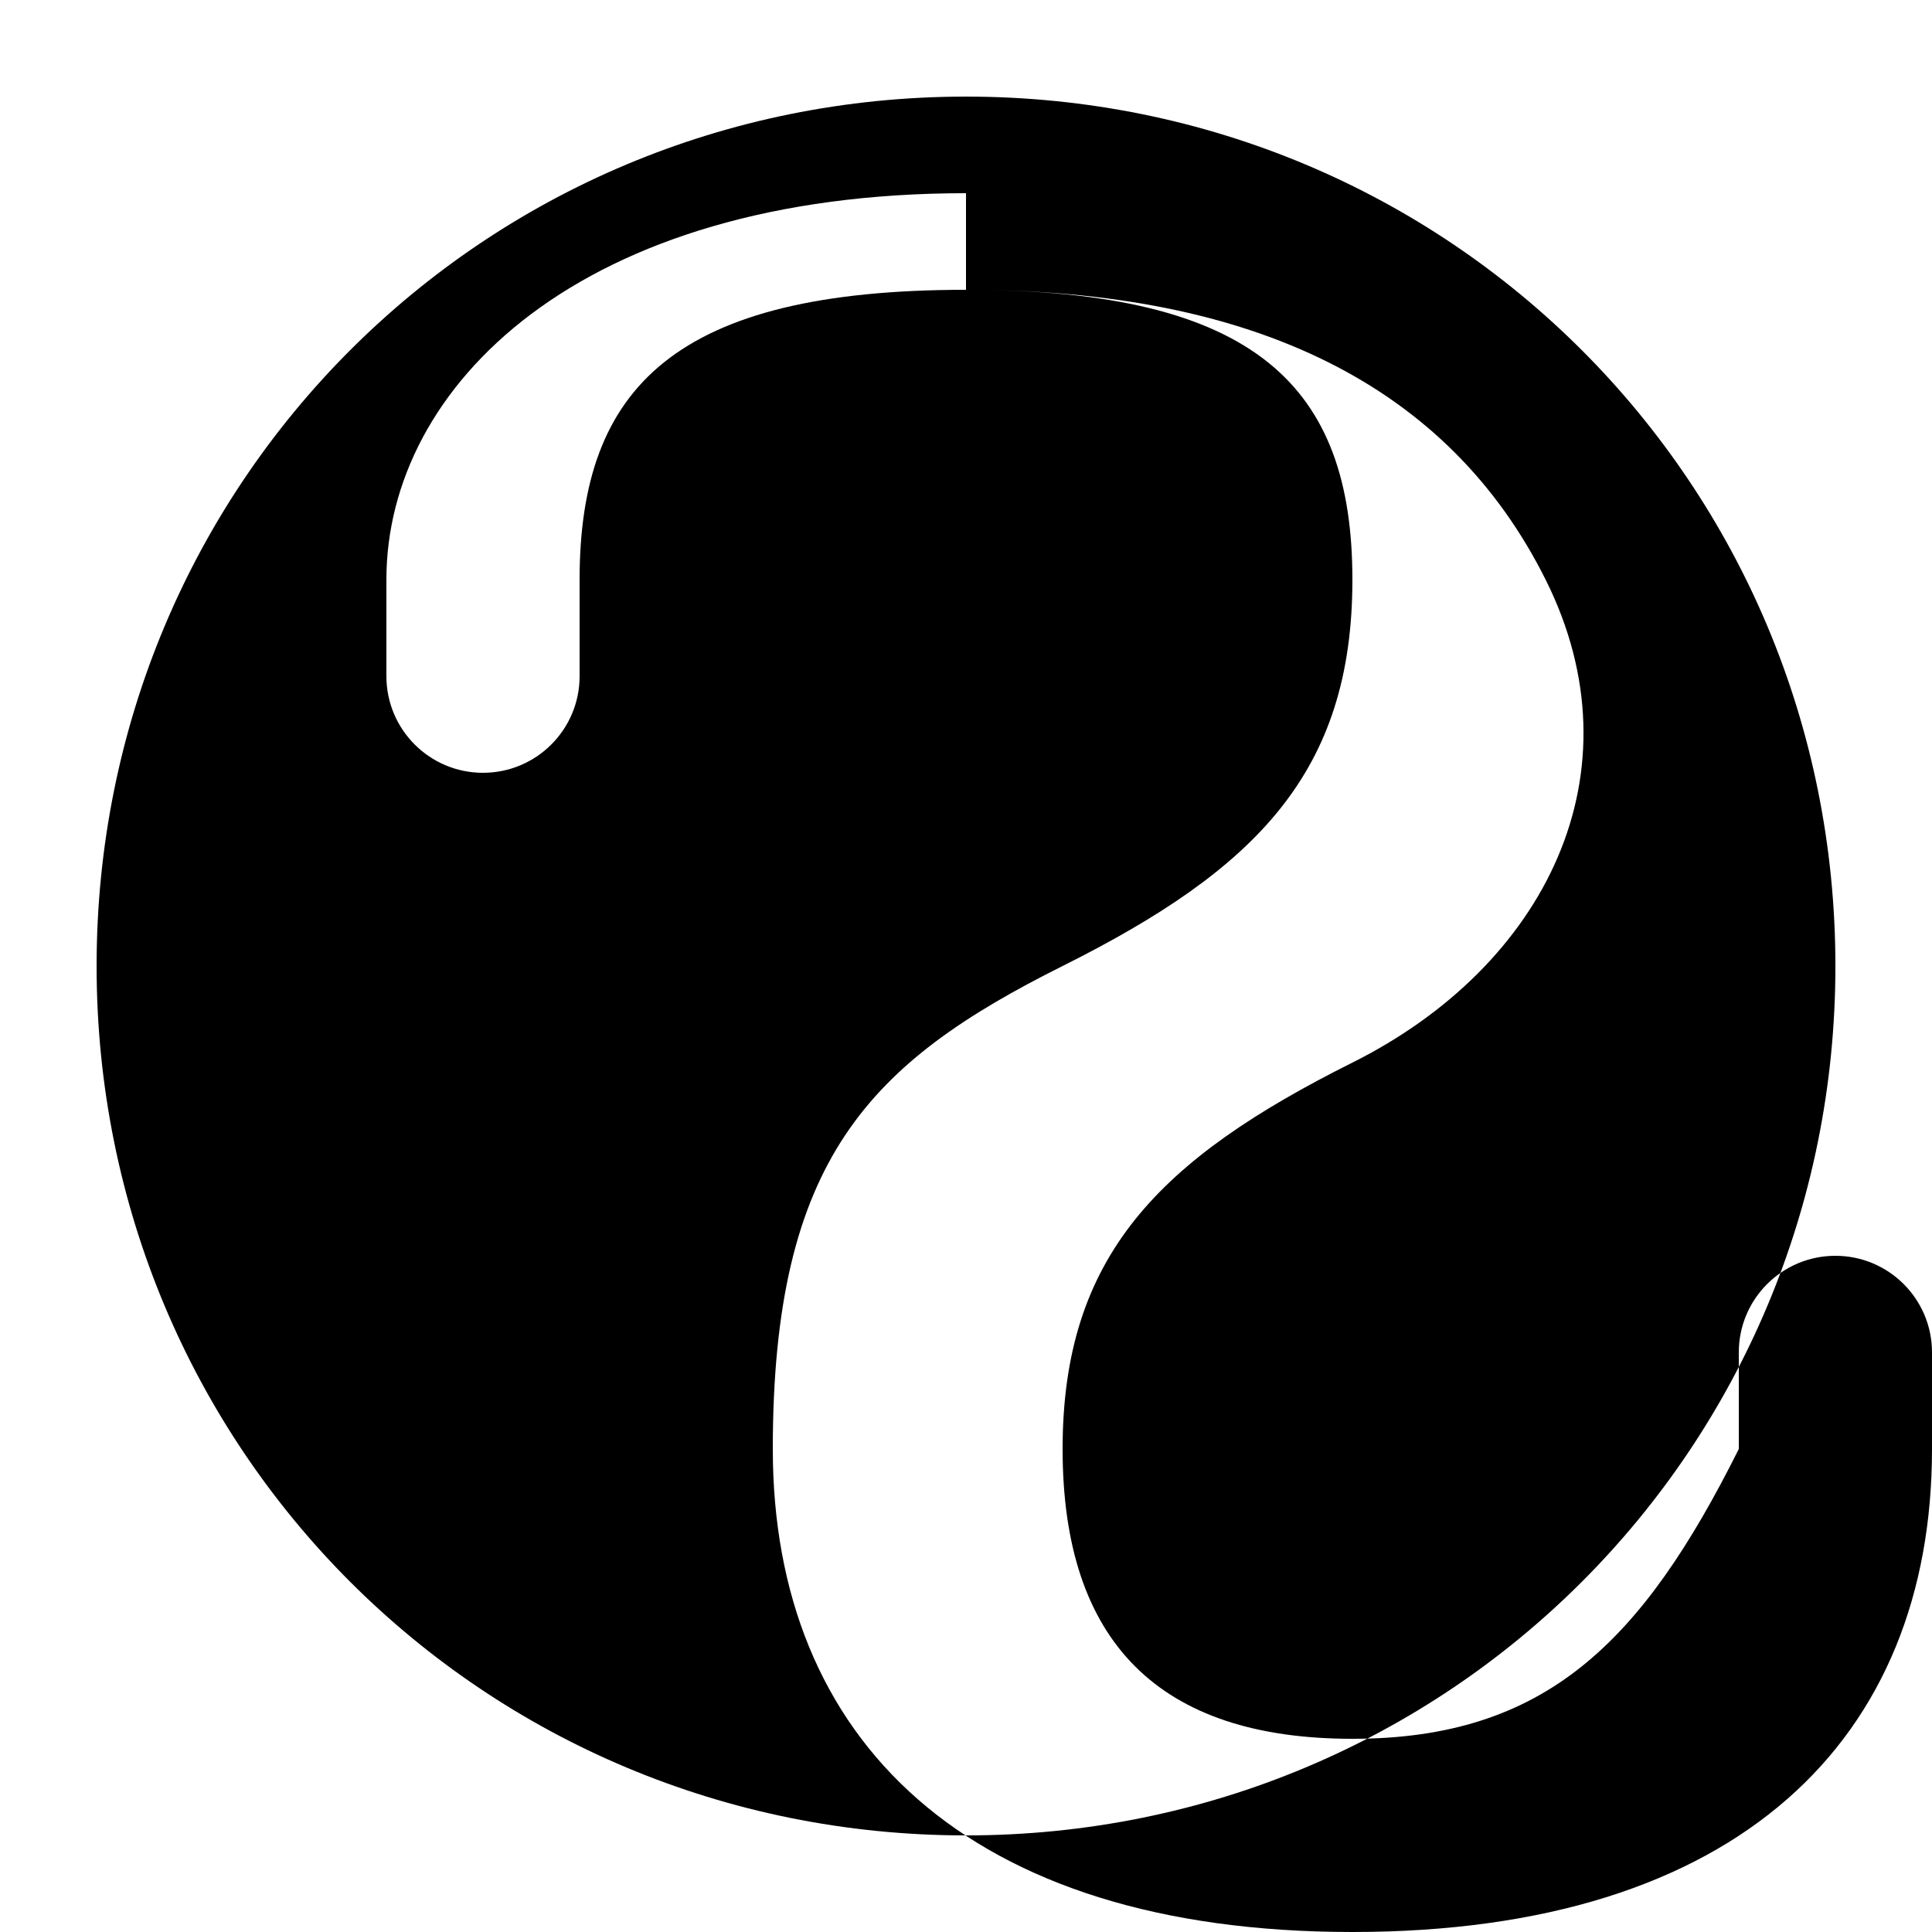
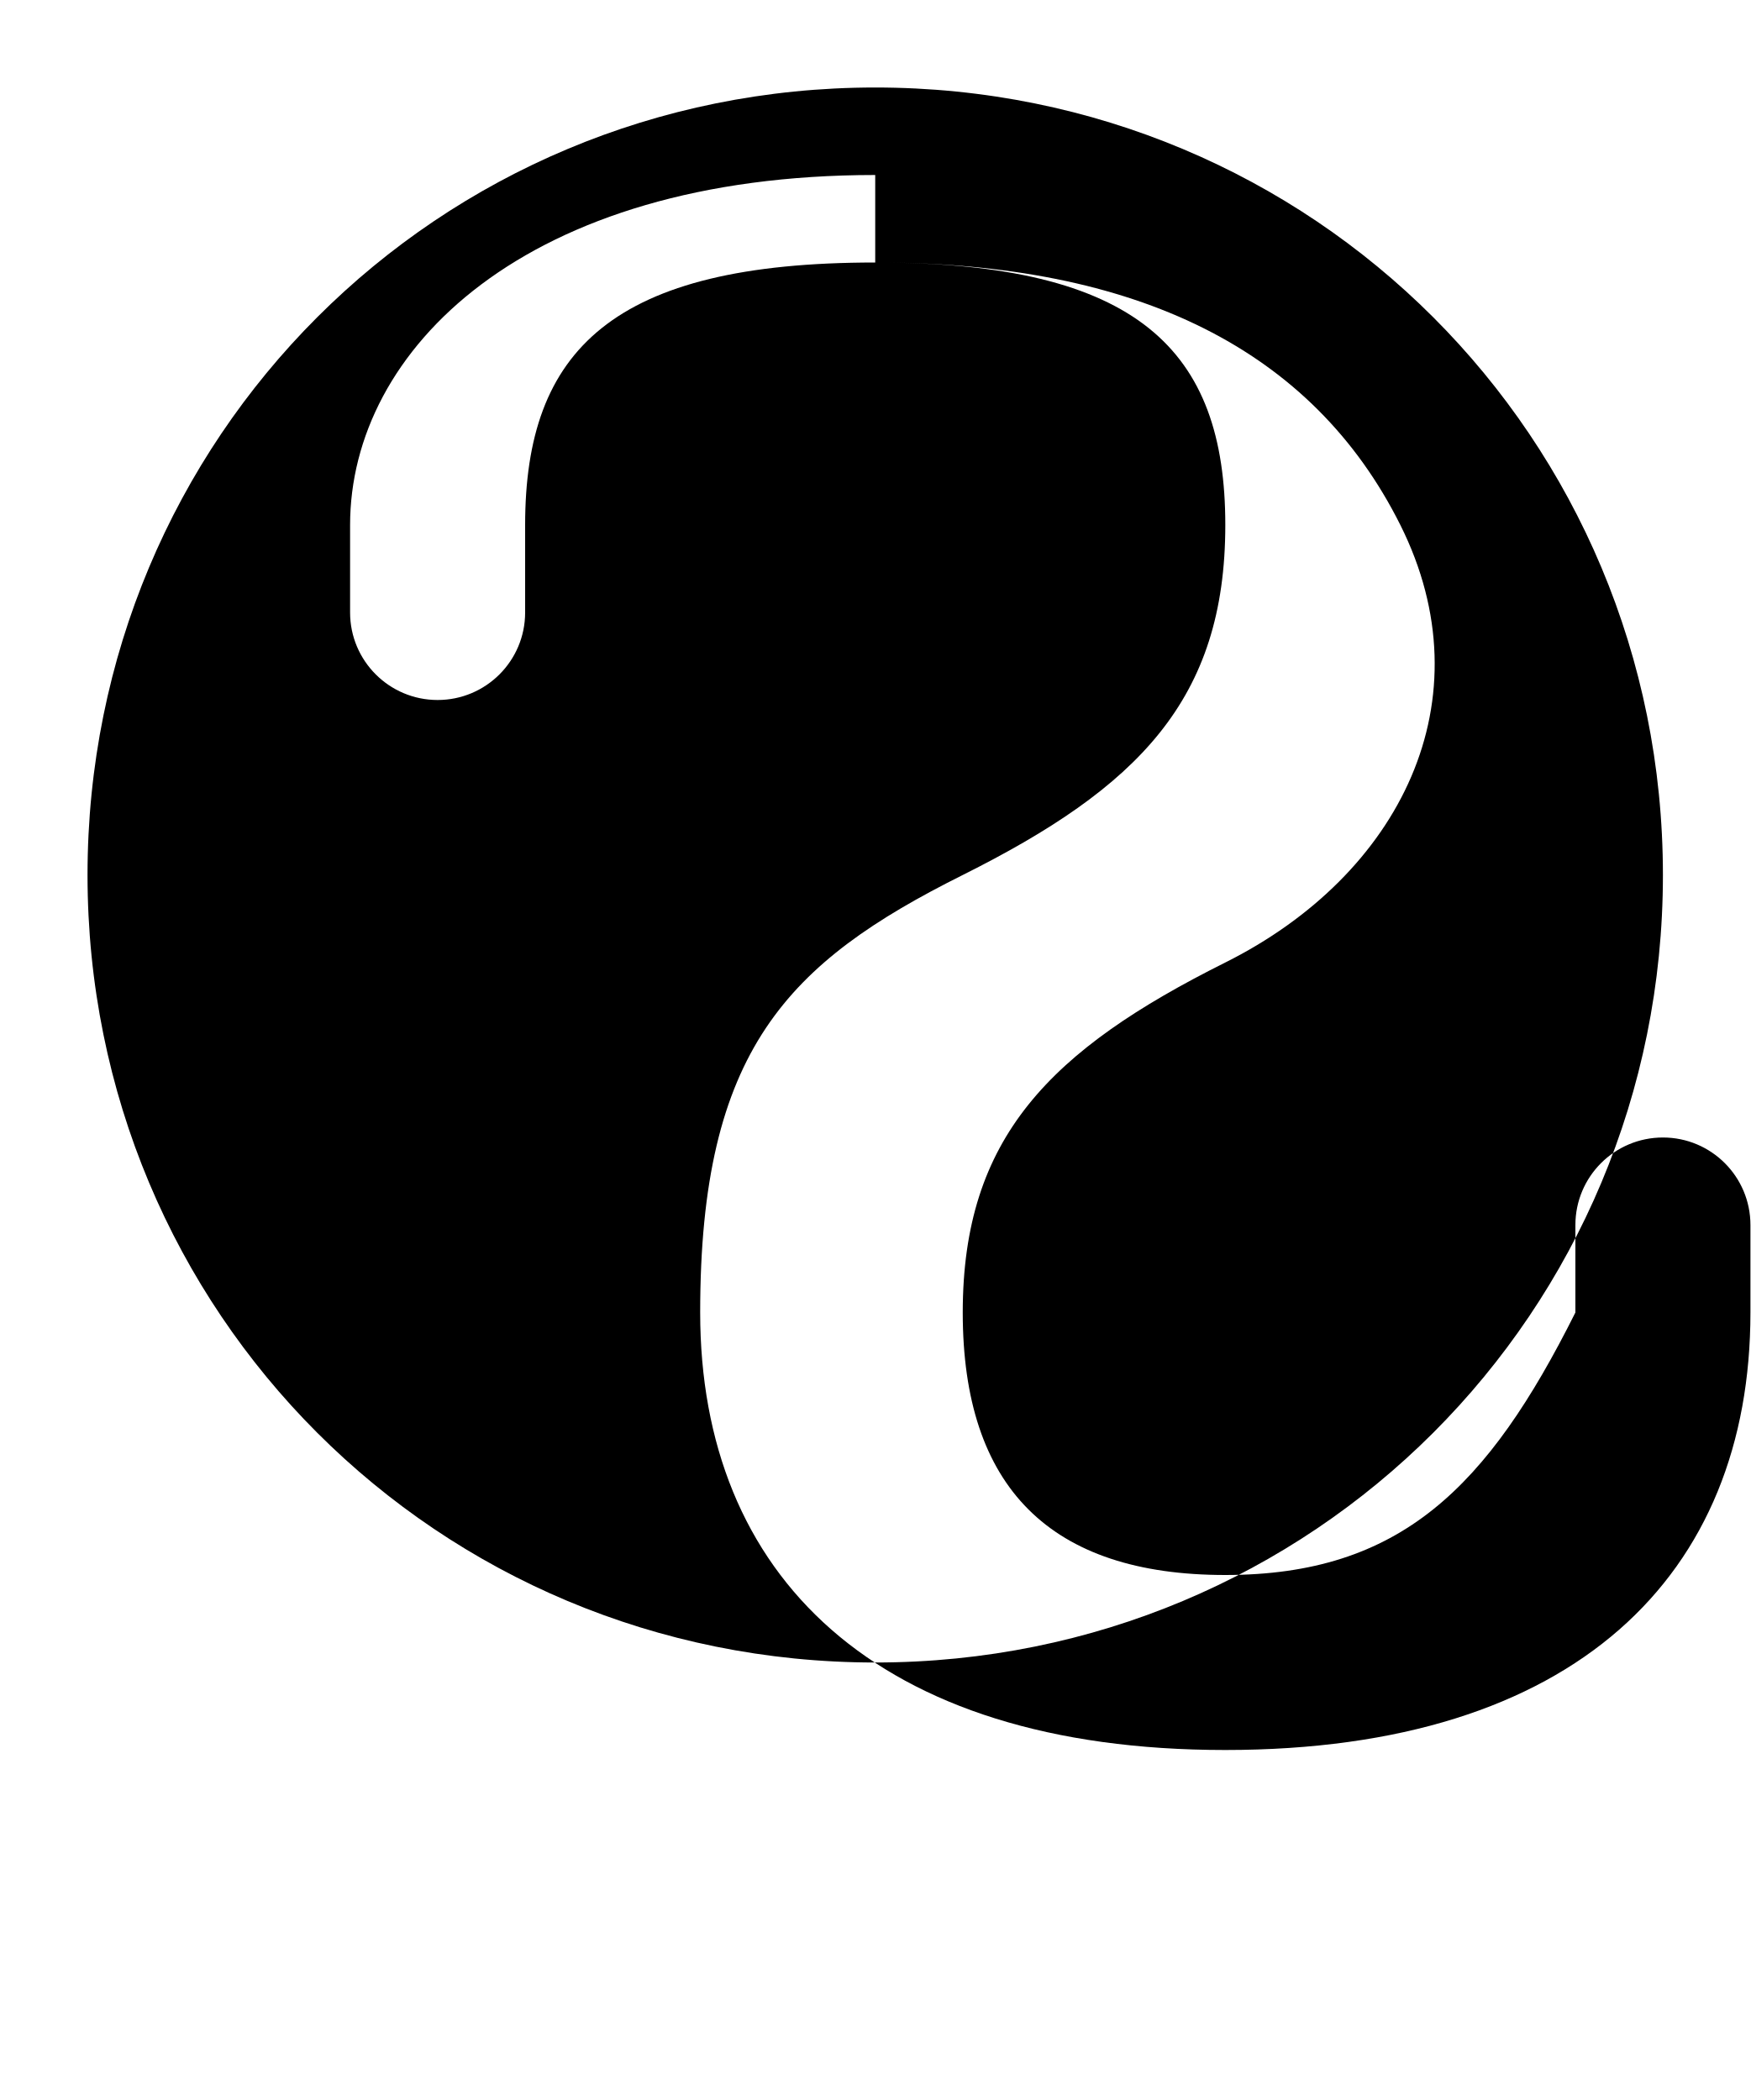
- <svg xmlns="http://www.w3.org/2000/svg" viewBox="0 0 100 100">
-   <path fill="black" d="M 50,5 C 25,5 5,25 5,50 L 5,50 C 5,75 25,95 50,95 L 50,95 C 75,95 95,75 95,50 L 95,50 C 95,25 75,5 50,5 Z M 50,15 C 65,15 75,20 80,30 L 80,30 C 85,40 80,50 70,55 L 70,55 C 60,60 55,65 55,75 L 55,75 C 55,85 60,90 70,90 L 70,90 C 80,90 85,85 90,75 L 90,70 A 5,5 0 0 1 100,70 L 100,75 C 100,90 90,100 70,100 L 70,100 C 50,100 40,90 40,75 L 40,75 C 40,60 45,55 55,50 L 55,50 C 65,45 70,40 70,30 L 70,30 C 70,20 65,15 50,15 L 50,15 C 35,15 30,20 30,30 L 30,35 A 5,5 0 0 1 20,35 L 20,30 C 20,20 30,10 50,10 Z" />
+ <svg xmlns="http://www.w3.org/2000/svg" viewBox="0 0 100 120" width="100" height="120">
+   <path fill="black" d="M 50,5 C 25,5 5,25 5,50 C 5,75 25,95 50,95 C 75,95 95,75 95,50 C 95,25 75,5 50,5 Z M 50,15 C 65,15 75,20 80,30 C 85,40 80,50 70,55 C 60,60 55,65 55,75 C 55,85 60,90 70,90 C 80,90 85,85 90,75 L 90,70 A 5,5 0 0 1 100,70 L 100,75 C 100,90 90,100 70,100 C 50,100 40,90 40,75 C 40,60 45,55 55,50 C 65,45 70,40 70,30 C 70,20 65,15 50,15 C 35,15 30,20 30,30 L 30,35 A 5,5 0 0 1 20,35 L 20,30 C 20,20 30,10 50,10" rx="5" ry="5" />
</svg>
